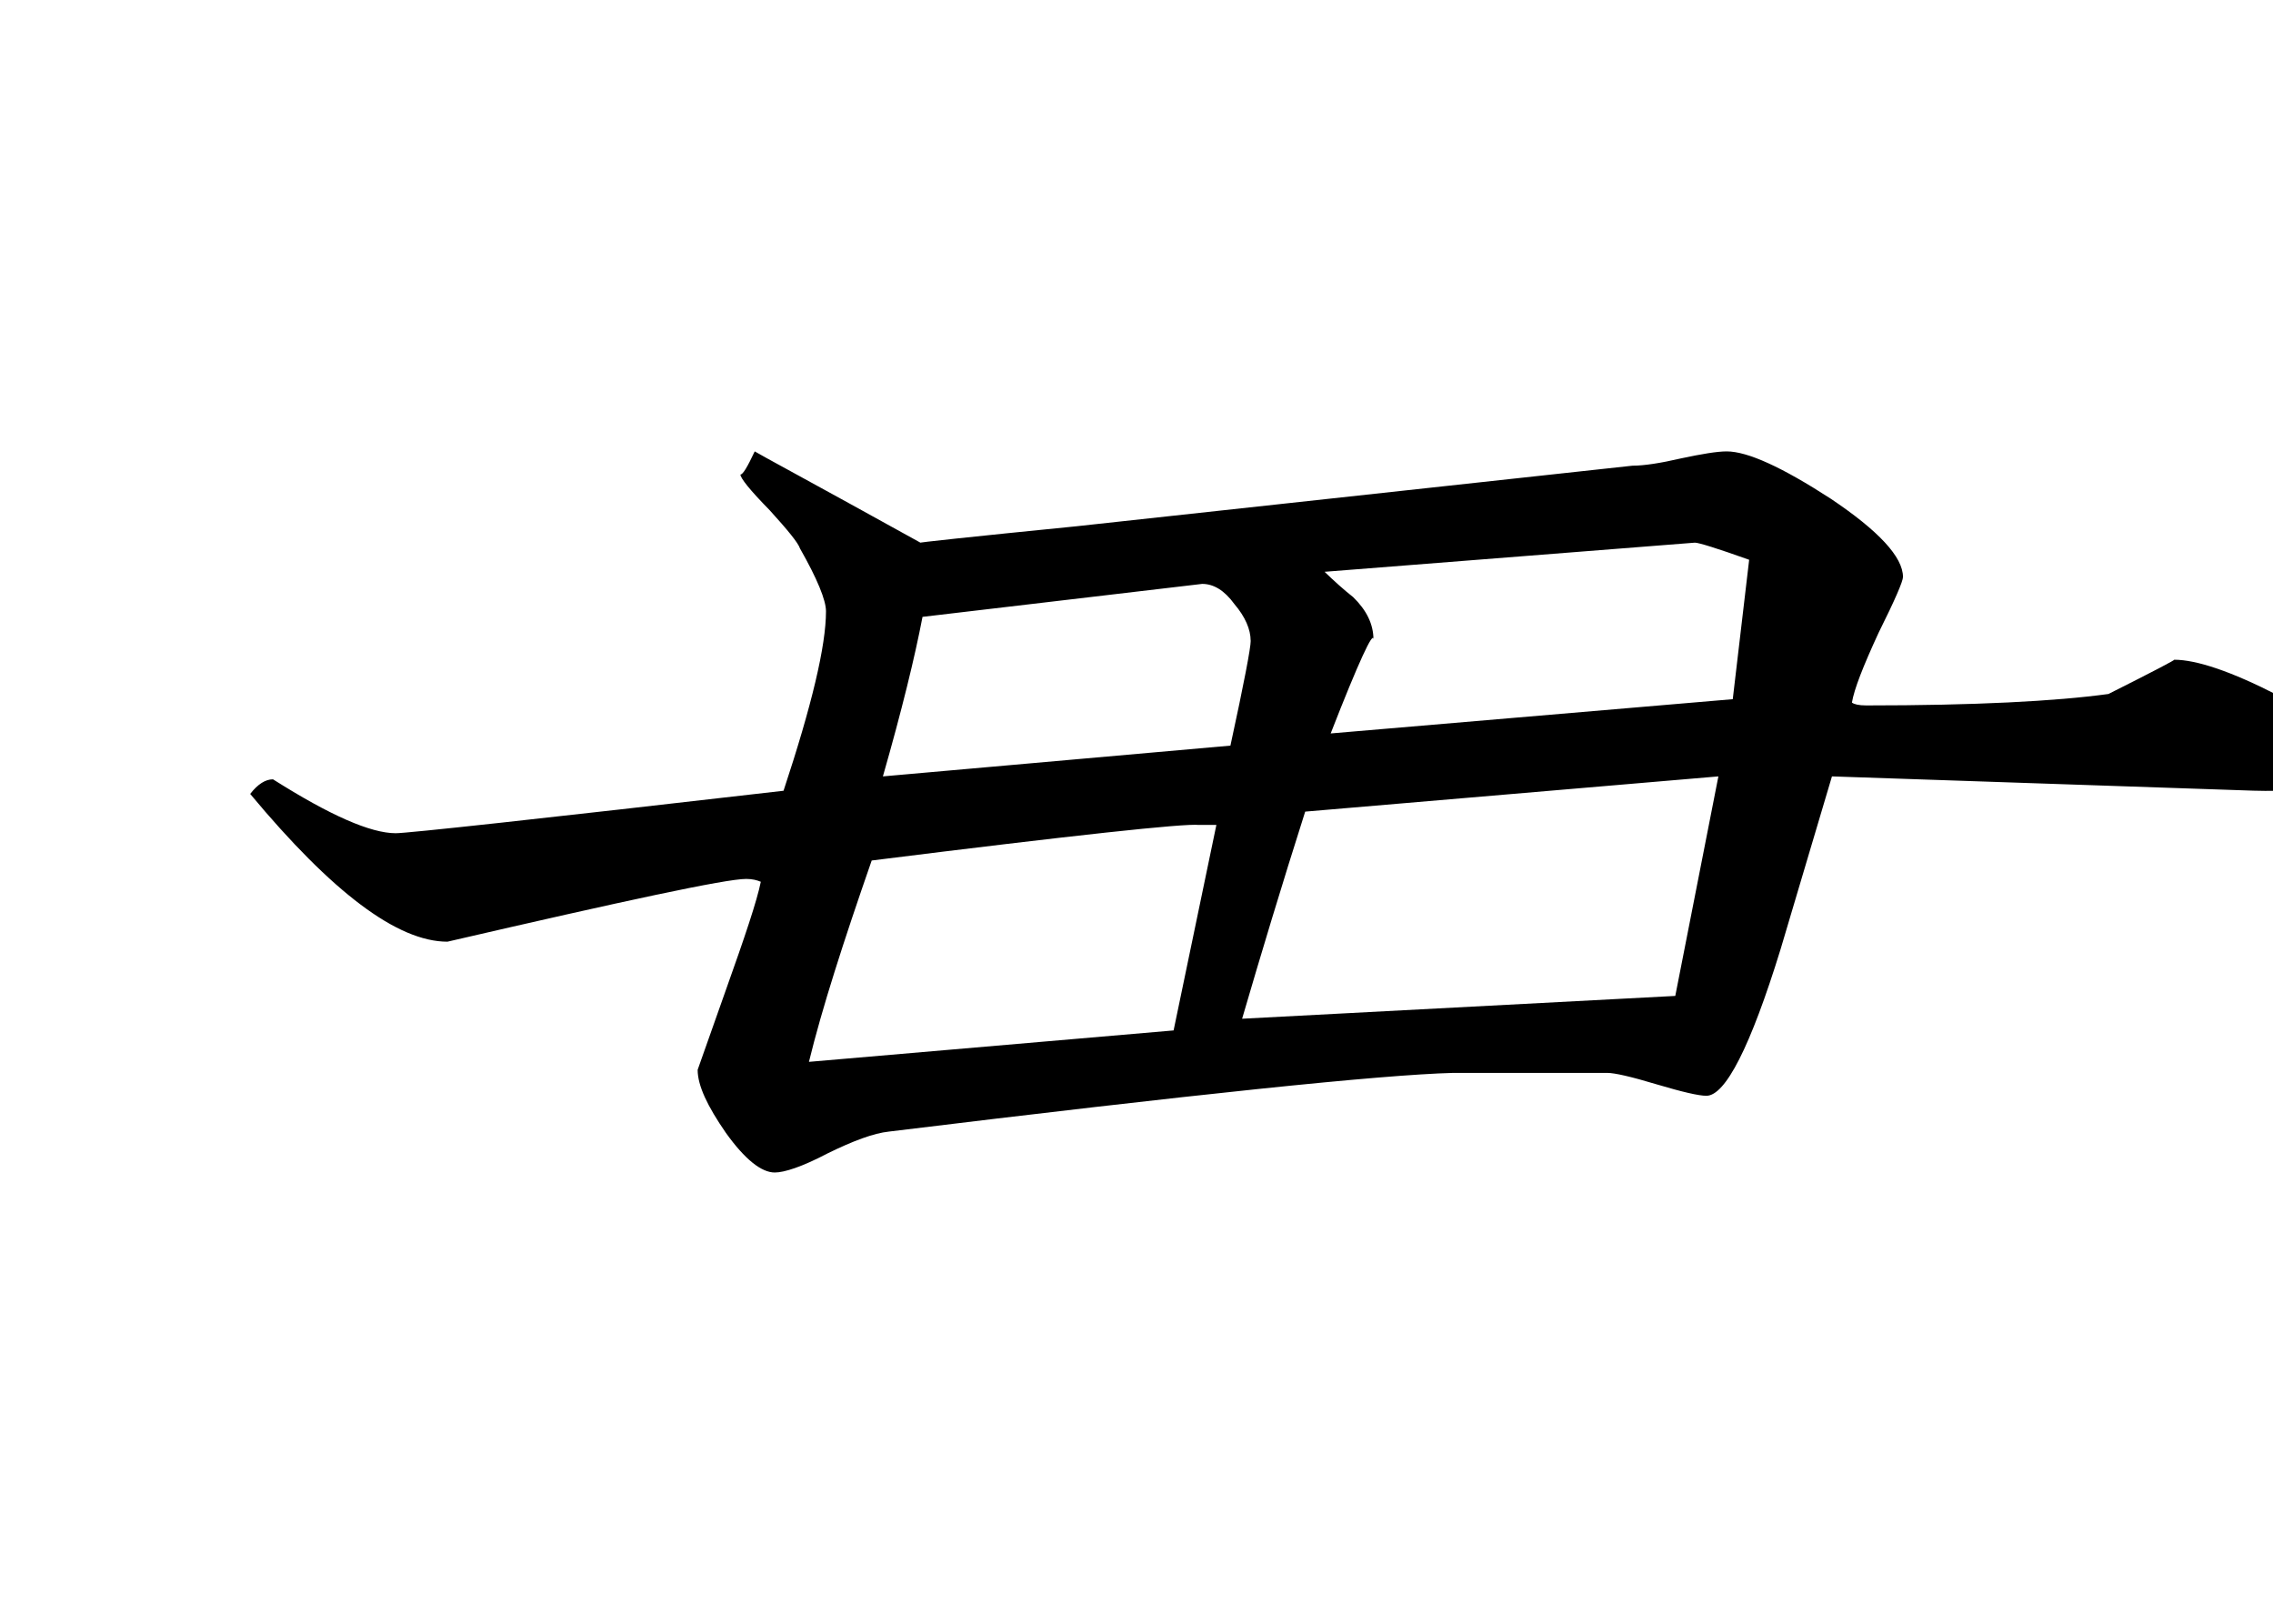
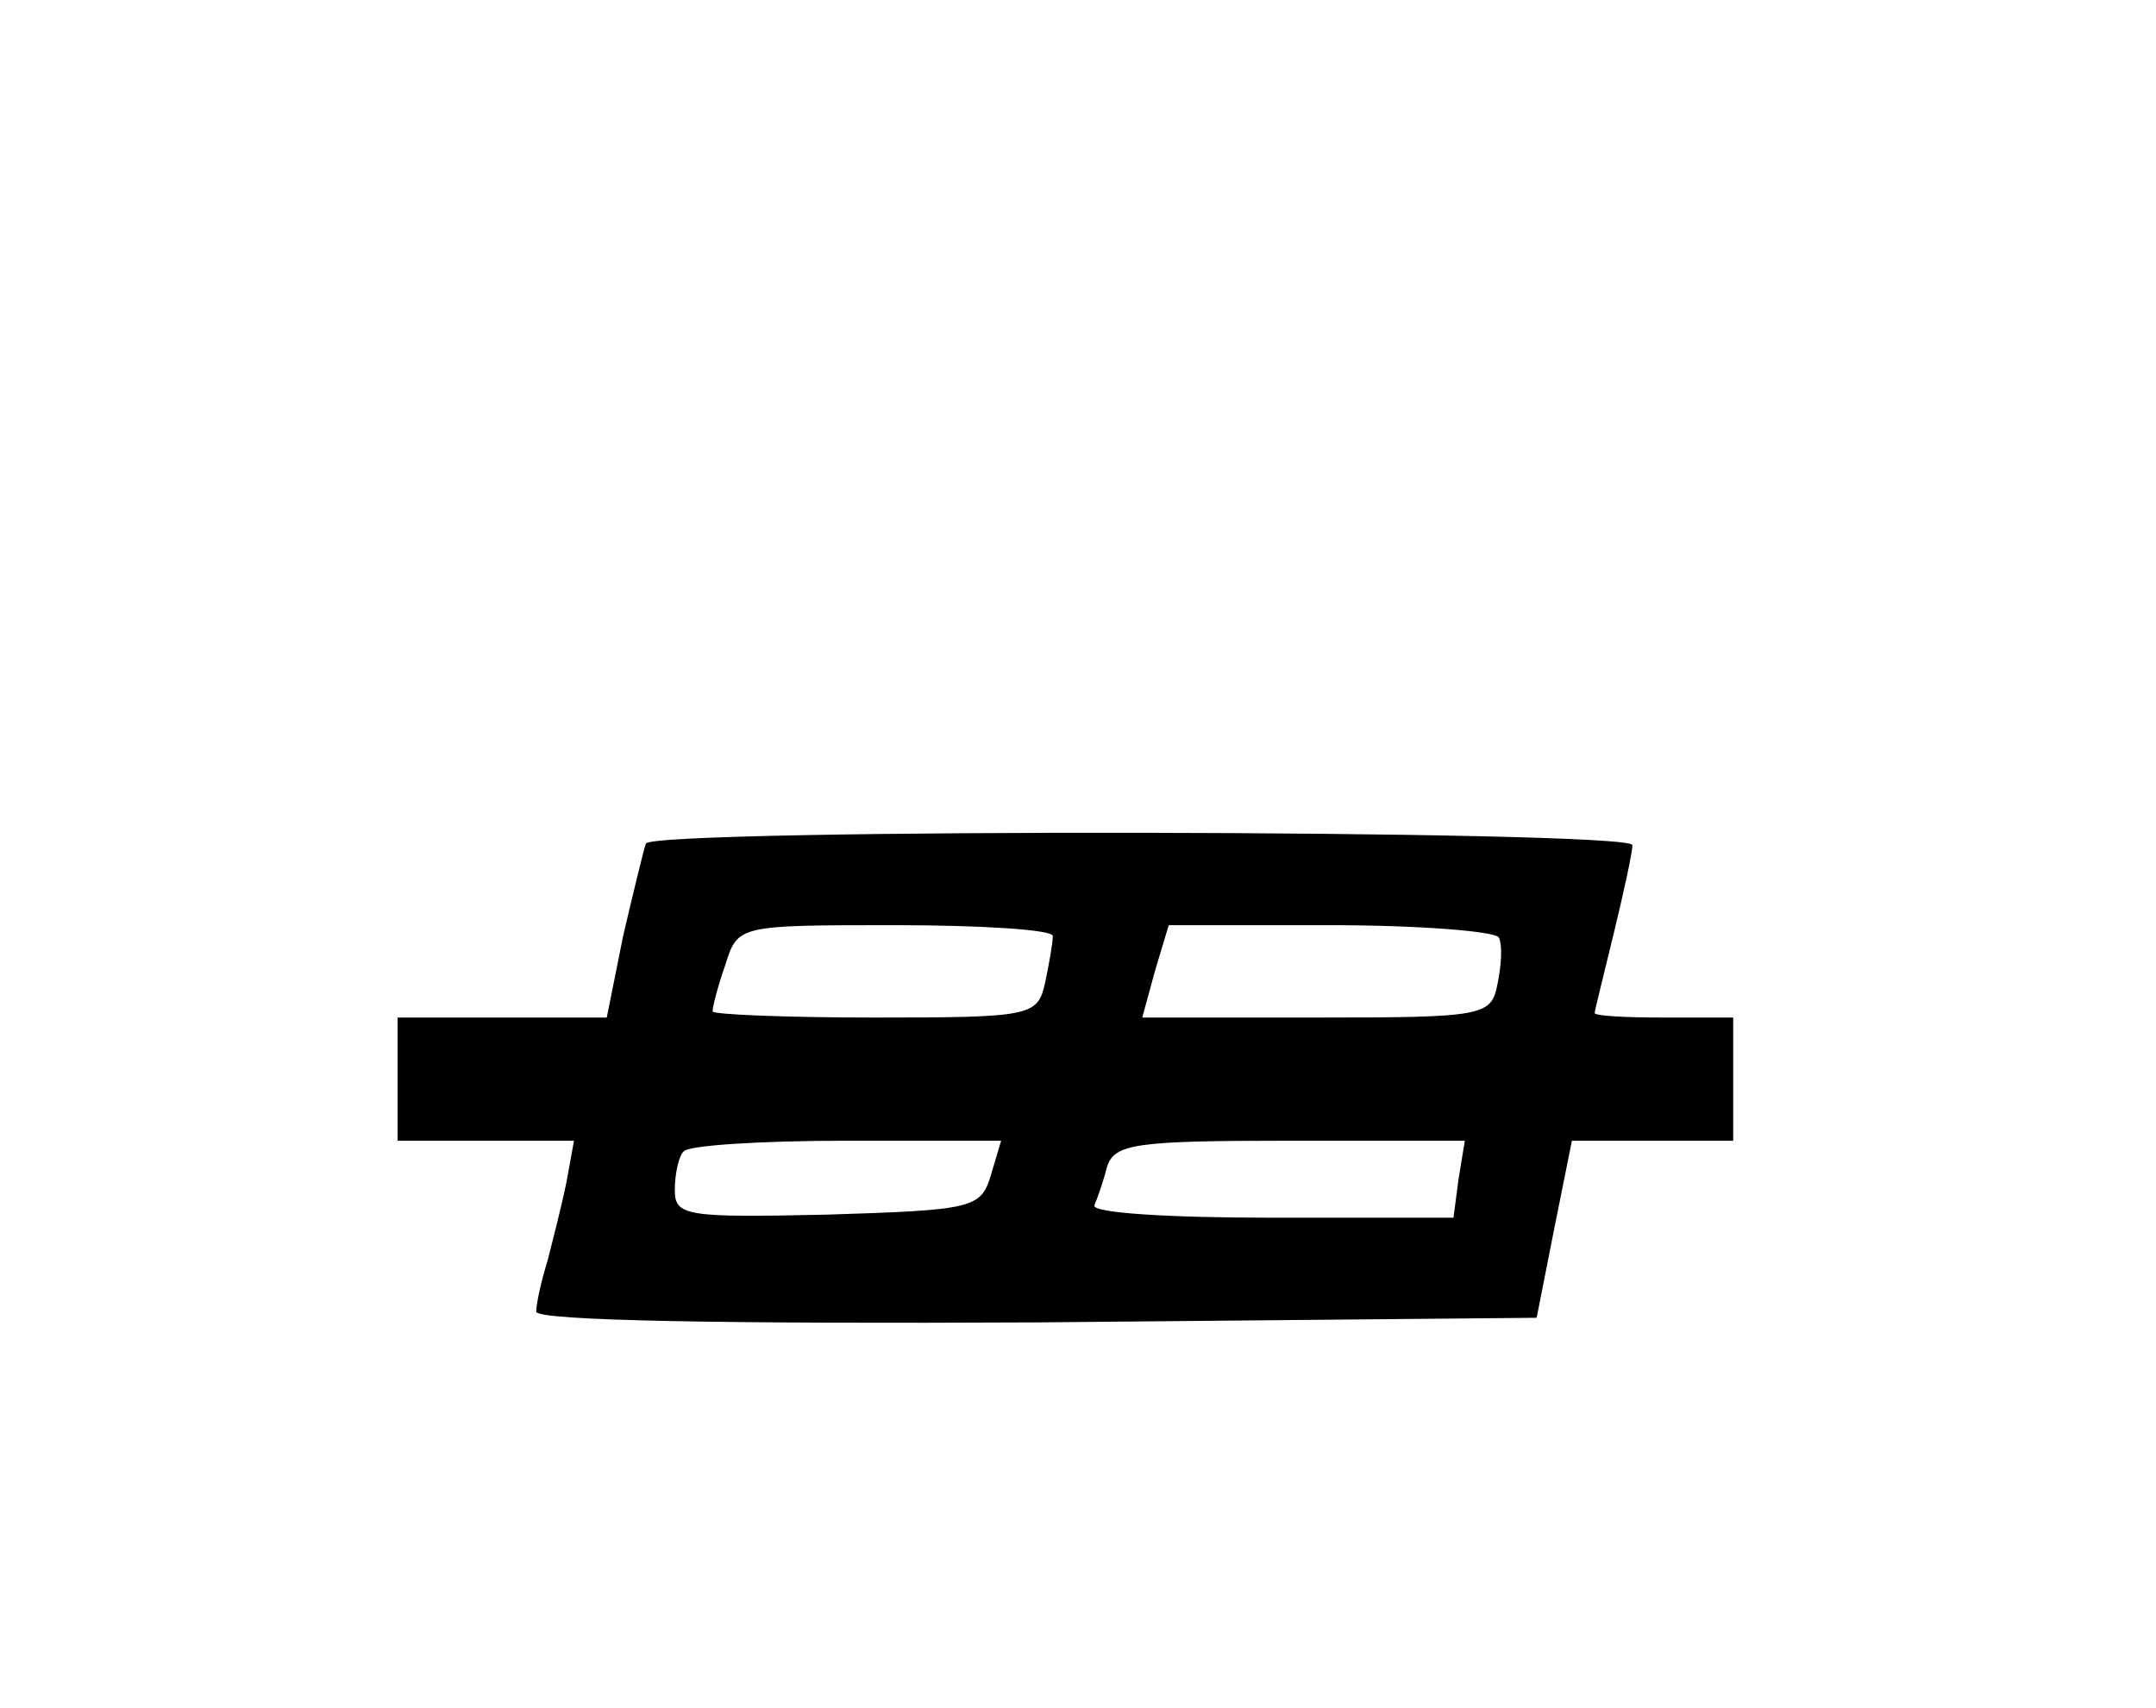
- <svg xmlns="http://www.w3.org/2000/svg" viewBox="4 0 28 20">
-   <path d="m32.918 9.348c0 .289-.387.414-1.156.391l-5.195-.176-.633 2.129c-.371 1.203-.68 1.805-.914 1.805-.094 0-.297-.047-.613-.141-.312-.094-.516-.141-.609-.141h-1.895c-.891.023-3.211.266-6.953.723-.188.02-.438.113-.758.27-.312.164-.531.234-.648.234-.164 0-.367-.16-.602-.488-.227-.328-.348-.582-.348-.777l.348-.984c.234-.656.383-1.098.43-1.332-.047-.02-.105-.035-.18-.035-.254 0-1.488.266-3.68.773-.617 0-1.422-.609-2.43-1.82.094-.121.188-.18.281-.18.703.445 1.203.664 1.512.664.141 0 1.73-.172 4.777-.523.348-1.051.523-1.785.523-2.211 0-.137-.109-.402-.32-.773-.023-.07-.148-.223-.375-.473-.246-.25-.359-.395-.359-.438.031 0 .086-.094.176-.285.047.031.73.398 2.043 1.125-.055 0 .586-.07 1.922-.203l6.848-.746c.141 0 .344-.031.598-.09.258-.055.445-.086.562-.086.258 0 .684.195 1.281.582.59.395.891.719.891.965 0 .051-.094.273-.301.688-.191.414-.301.695-.328.859.027.02.082.035.176.035 1.336 0 2.328-.051 2.984-.141.559-.281.828-.422.809-.422.277 0 .707.145 1.277.438.578.293.859.559.859.785zm-7.371-2.453c-.395-.141-.621-.211-.668-.211l-4.562.359c.117.113.234.219.352.312.164.16.25.332.25.523 0-.117-.18.266-.527 1.156l4.953-.422zm-.379 2.668-5.09.434c-.285.895-.543 1.75-.777 2.551l5.336-.281zm-5.762-1.672c0-.137-.066-.293-.199-.449-.125-.172-.258-.25-.398-.25l-3.445.406c-.094.492-.254 1.148-.488 1.965l4.281-.379c.168-.773.25-1.203.25-1.293zm-.422 2.27h-.215c-.18-.02-1.531.125-4.031.438-.348 1-.613 1.824-.773 2.48l4.492-.387zm0 0" />
+ <svg xmlns="http://www.w3.org/2000/svg" version="1.0" viewBox="-5 -20 154 122" preserveAspectRatio="xMidYMid meet">
+   <g transform="translate(0,122) scale(0.09,-0.11)" fill="#000000" stroke="none">
+     <path d="M457 743 c-2 -5 -10 -32 -18 -60 l-13 -53 -83 0 -83 0 0 -40 0 -40 70 0 70 0 -6 -27 c-4 -16 -11 -38 -15 -51 -5 -13 -9 -28 -9 -33 0 -6 152 -8 397 -7 l397 3 14 58 14 57 64 0 64 0 0 40 0 40 -55 0 c-30 0 -55 1 -55 3 0 1 7 24 15 51 8 27 15 53 15 58 0 10 -777 11 -783 1z m323 -60 c0 -5 -3 -18 -6 -30 -6 -22 -10 -23 -135 -23 -71 0 -129 2 -129 4 0 3 4 16 10 30 10 26 10 26 135 26 69 0 125 -3 125 -7z m354 -1 c3 -5 2 -18 -1 -30 -5 -21 -10 -22 -144 -22 l-138 0 10 30 11 30 128 0 c71 0 131 -4 134 -8z m-403 -154 c-8 -22 -14 -23 -130 -26 -112 -2 -121 -1 -121 16 0 10 3 22 7 25 3 4 62 7 129 7 l123 0 -8 -22z m371 -3 l-4 -25 -145 0 c-79 0 -142 3 -140 8 2 4 7 15 10 25 6 15 22 17 145 17 l139 0 -5 -25z" />
+   </g>
</svg>
